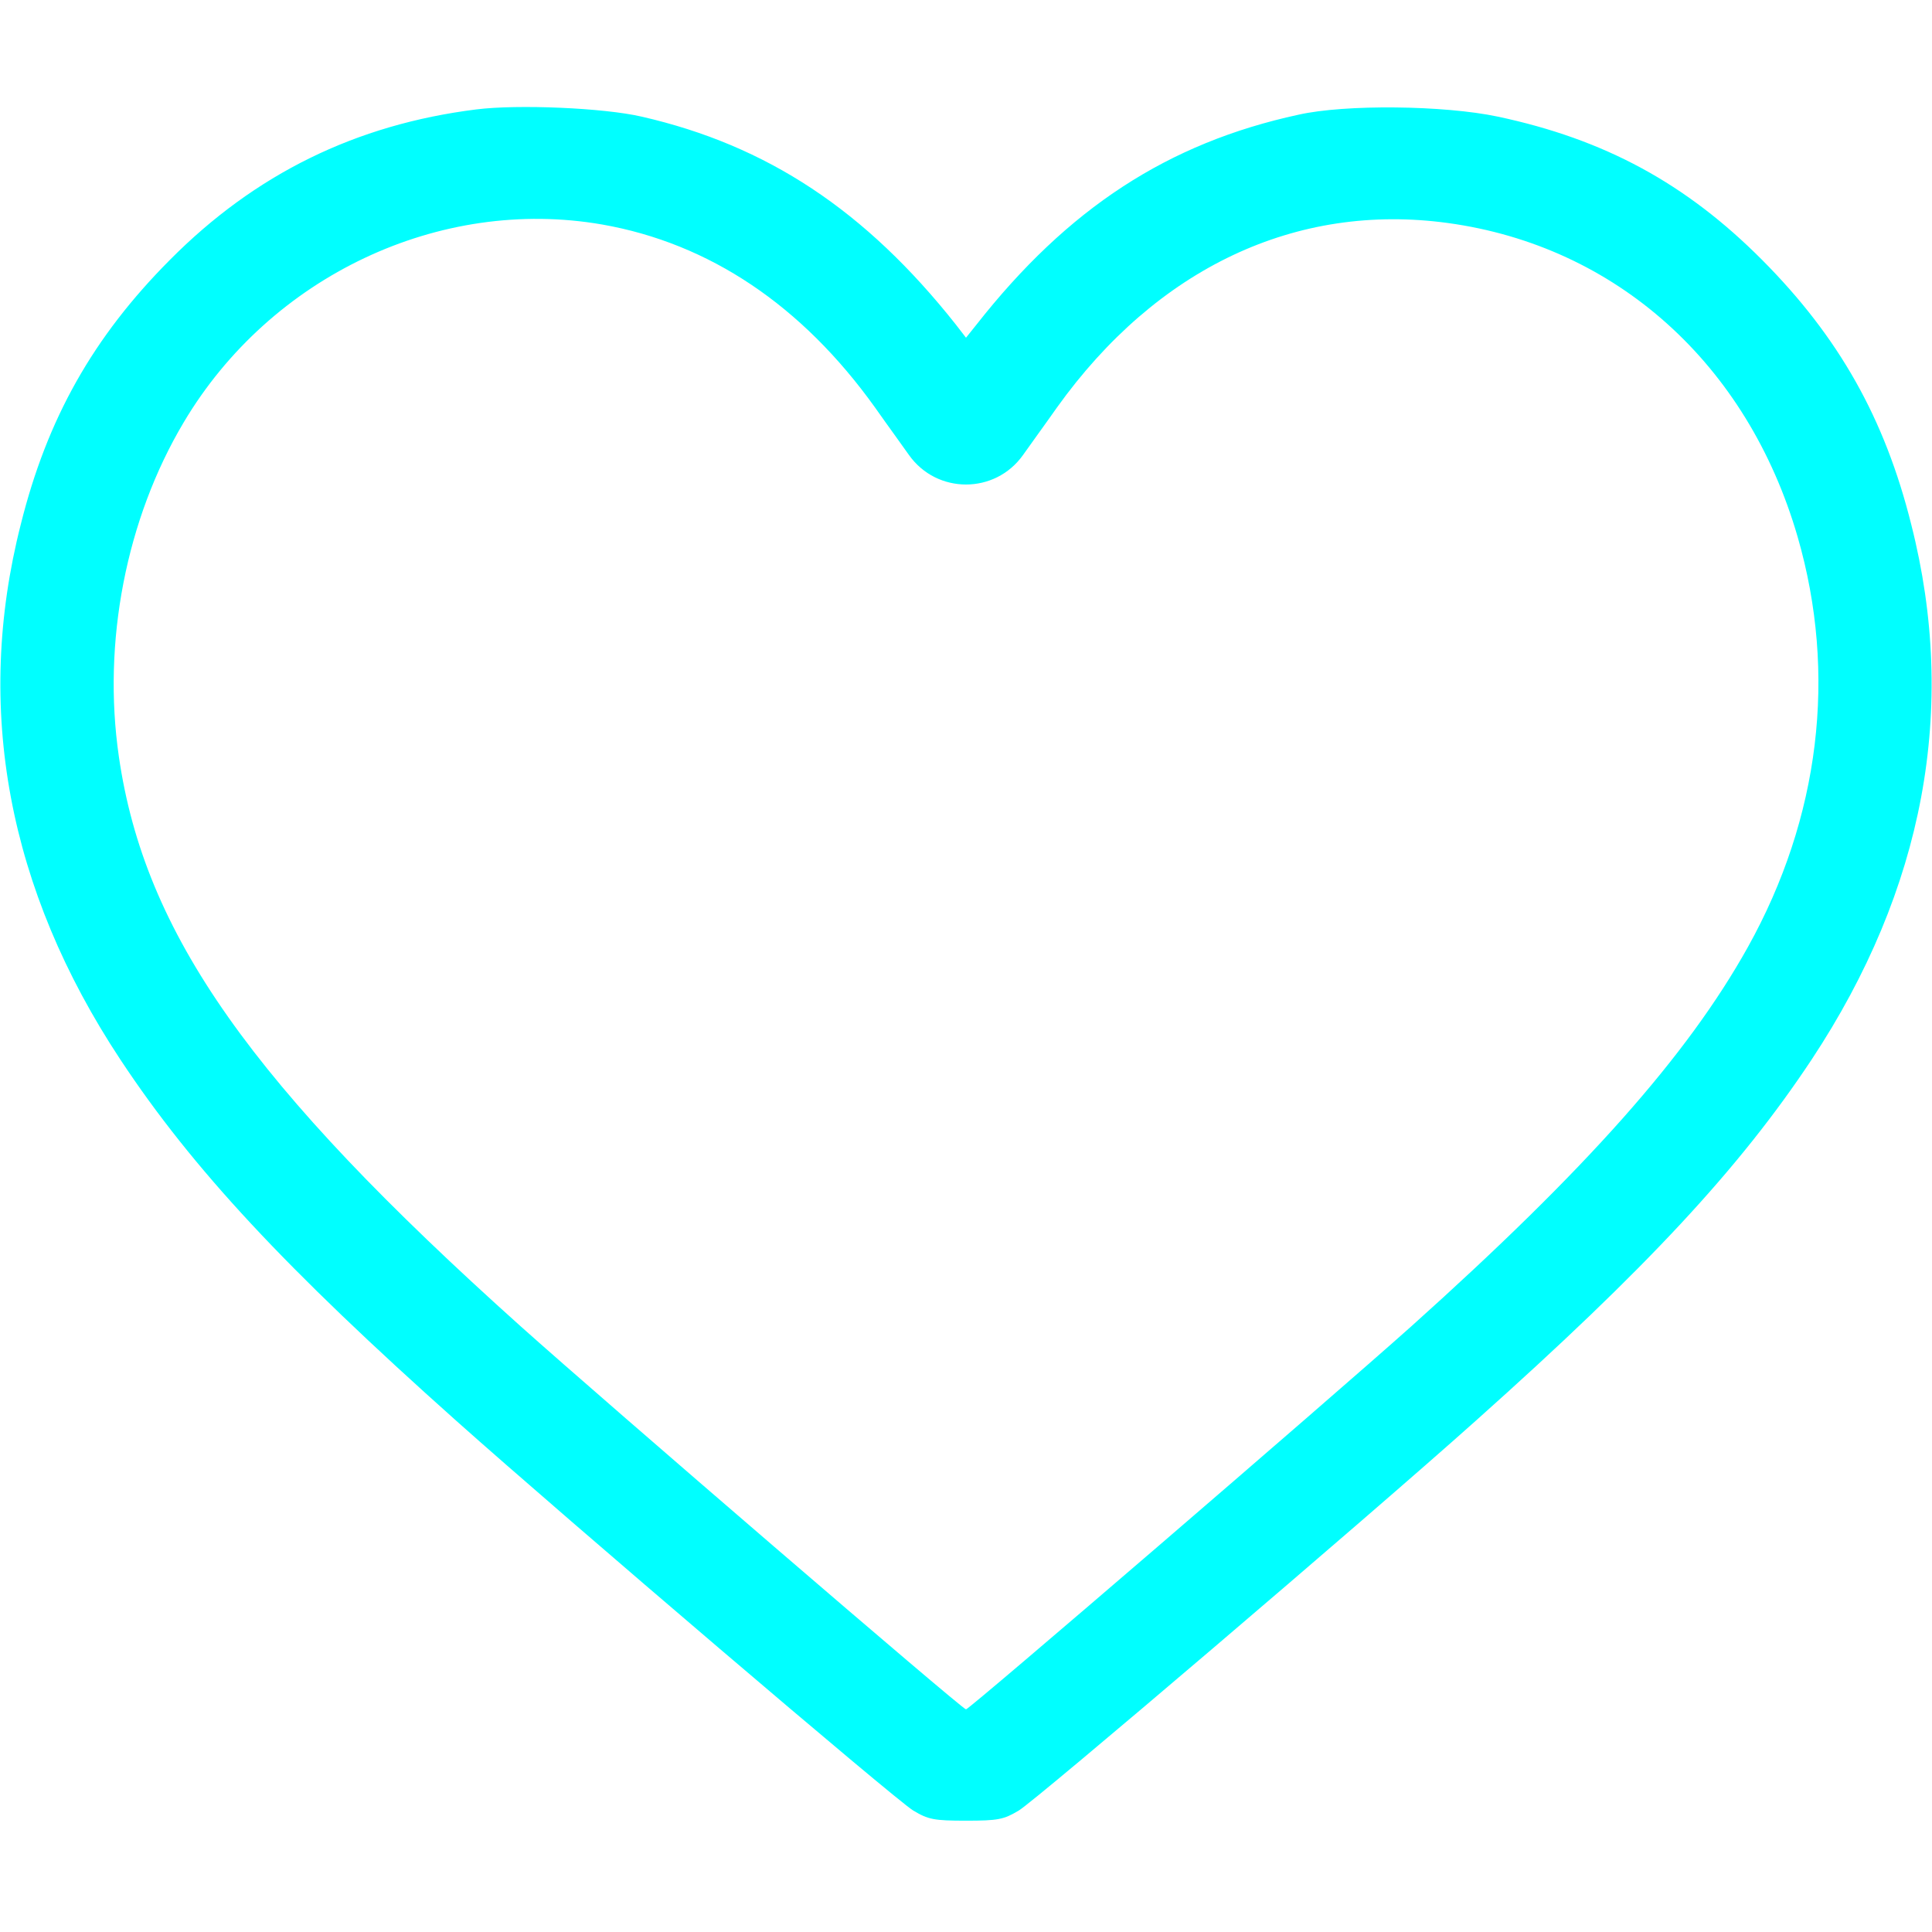
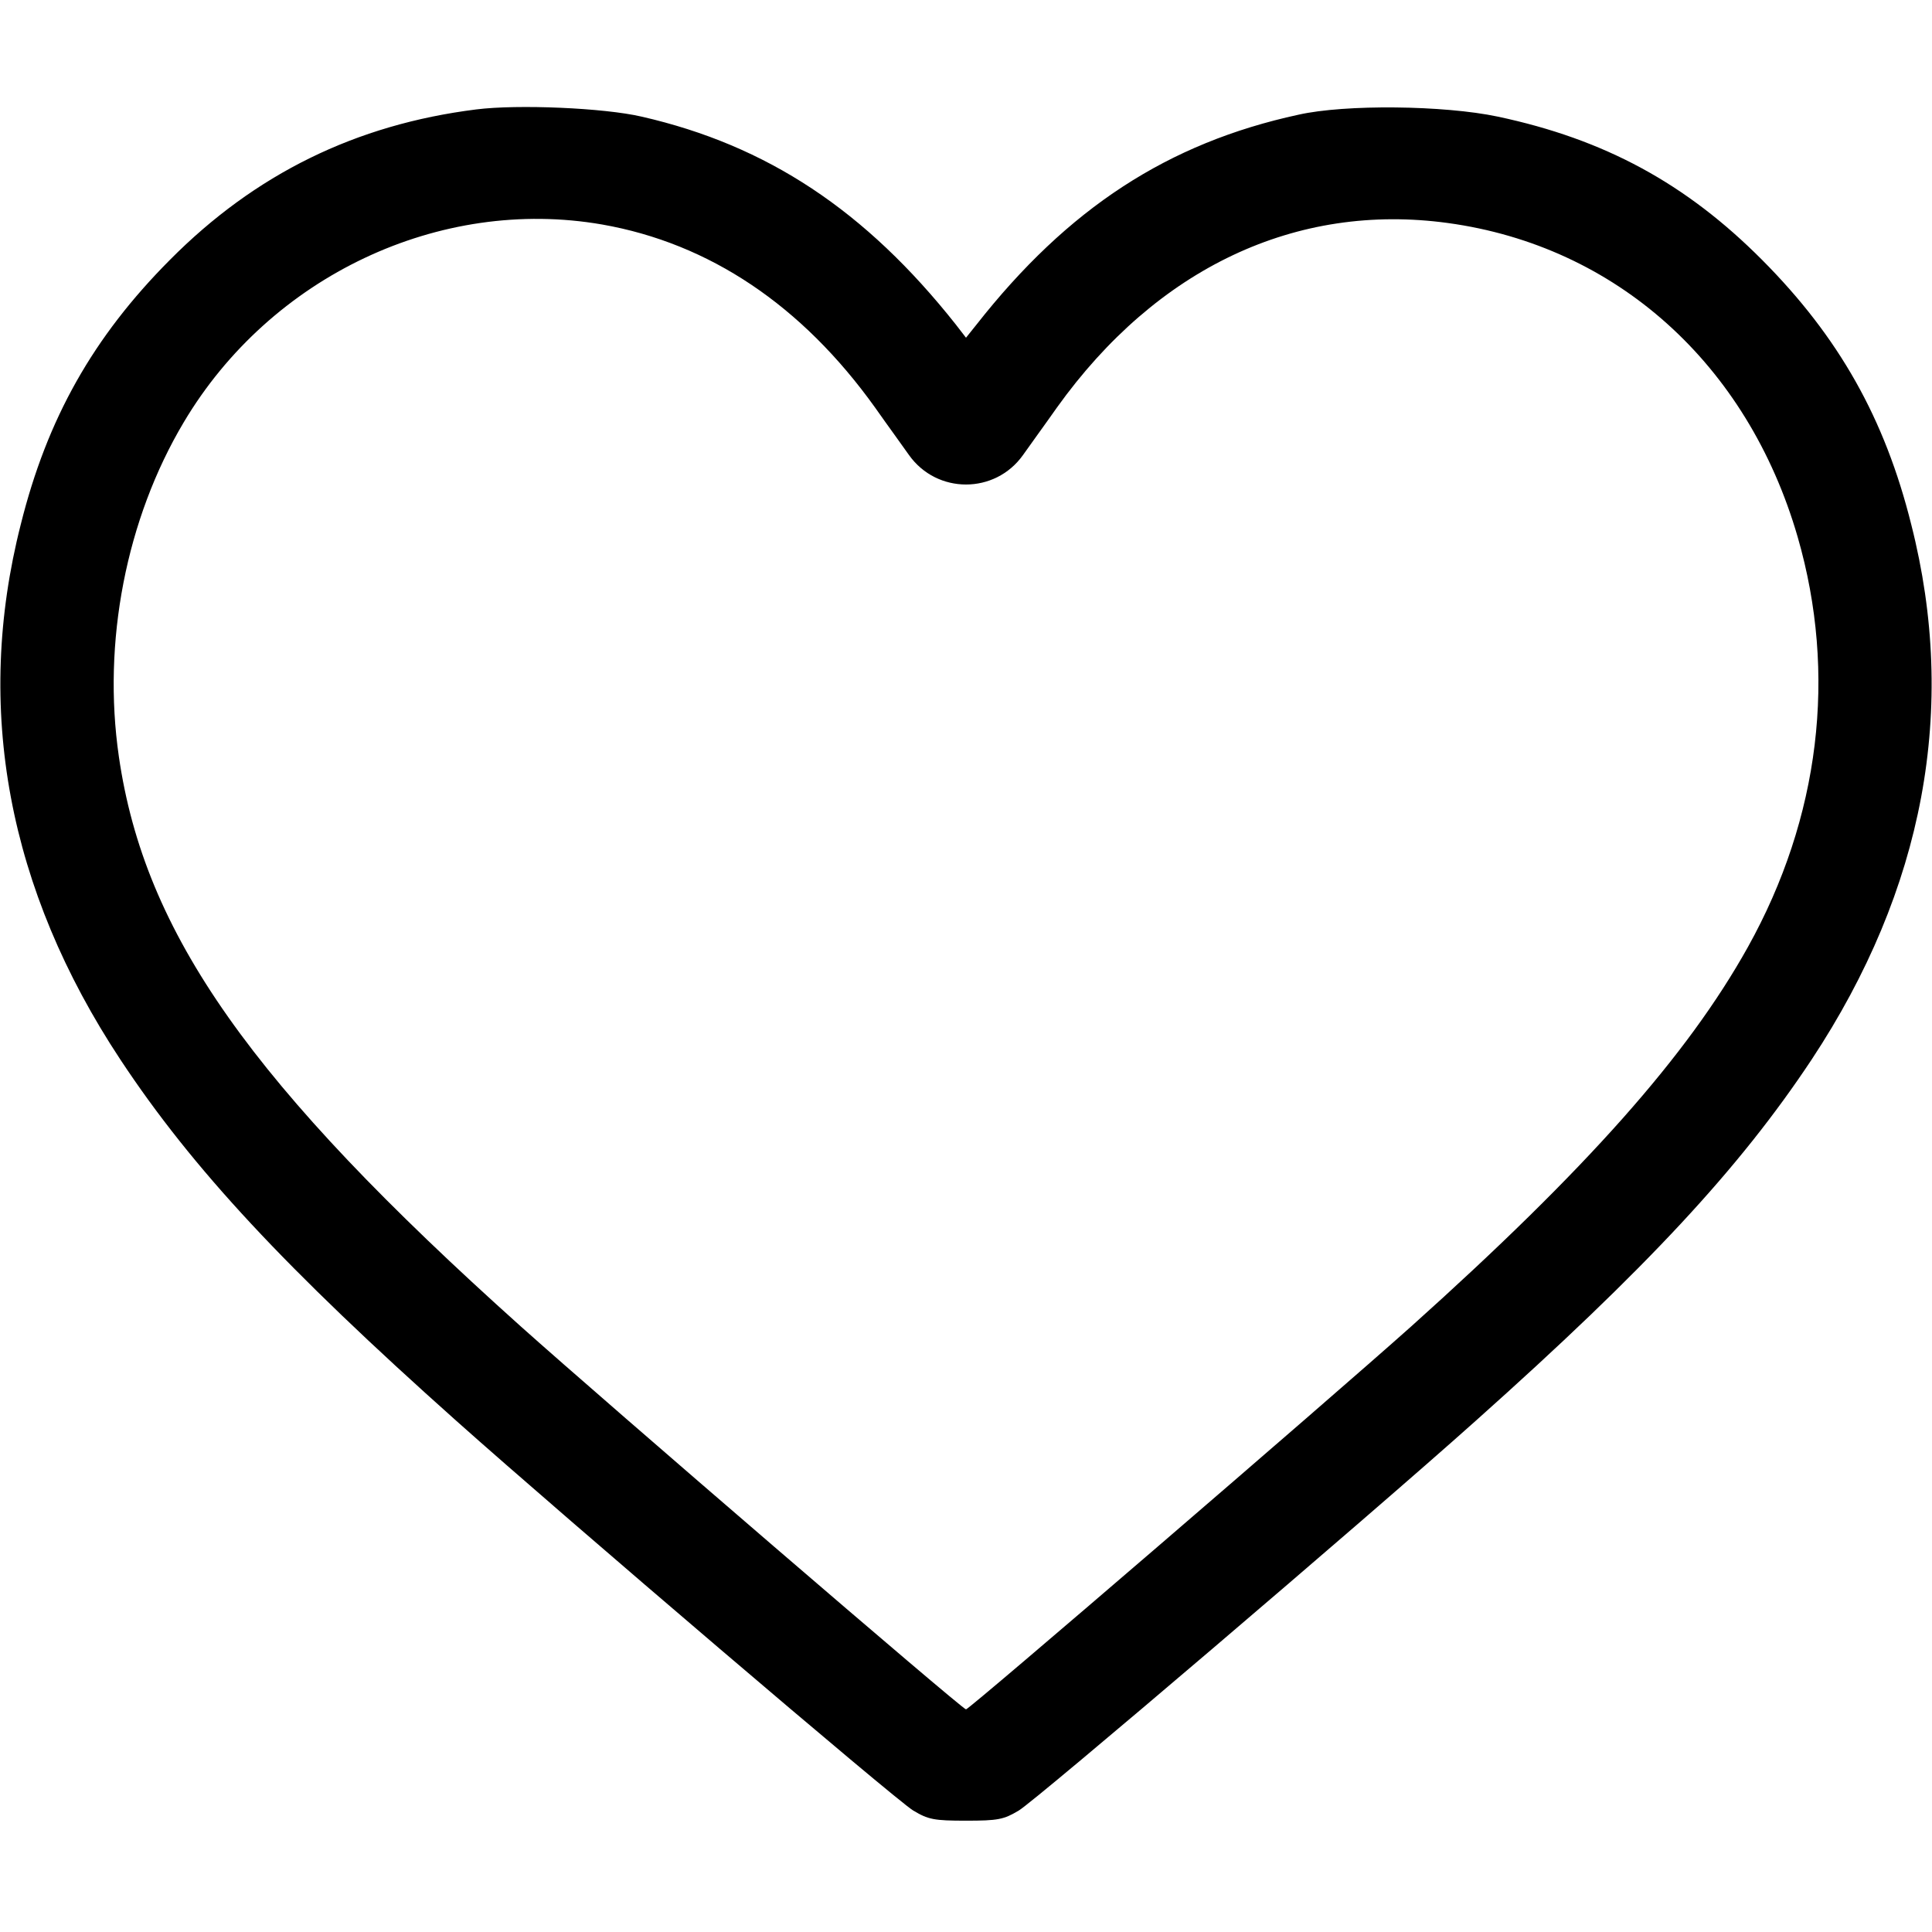
<svg xmlns="http://www.w3.org/2000/svg" version="1.0" width="512pt" height="512pt" viewBox="0 0 512 512" preserveAspectRatio="xMidYMid meet">
-   <g transform="translate(0,512) scale(0.1,-0.1)" fill="#00ffff" stroke="none">
+   <g transform="translate(0,512) scale(0.1,-0.1)" fill="#000000" stroke="none">
    <path d="M1262 4830 c-319 -40 -586 -171 -812 -399 -203 -204 -325 -420 -395 -701 -124 -487 -34 -967 264 -1418 191 -289 438 -554 891 -958 288 -257 1167 -1007 1210 -1032 40 -24 55 -27 140 -27 85 0 100 3 140 27 43 25 924 776 1210 1032 455 406 700 670 891 958 298 451 388 931 264 1418 -70 281 -192 497 -395 701 -202 203 -418 320 -701 380 -142 30 -404 33 -528 5 -346 -75 -611 -248 -853 -556 l-28 -35 -27 35 c-239 302 -500 475 -833 551 -99 23 -327 33 -438 19z m334 -305 c284 -50 529 -214 723 -485 33 -47 74 -103 90 -126 74 -104 228 -104 302 0 16 23 57 79 90 126 265 370 634 544 1036 489 446 -61 794 -373 927 -832 105 -363 59 -744 -132 -1087 -160 -287 -427 -588 -892 -1005 -225 -201 -1171 -1015 -1180 -1015 -10 0 -952 811 -1180 1015 -715 641 -997 1041 -1065 1510 -44 303 19 629 172 886 230 387 678 599 1109 524z" />
  </g>
</svg>
